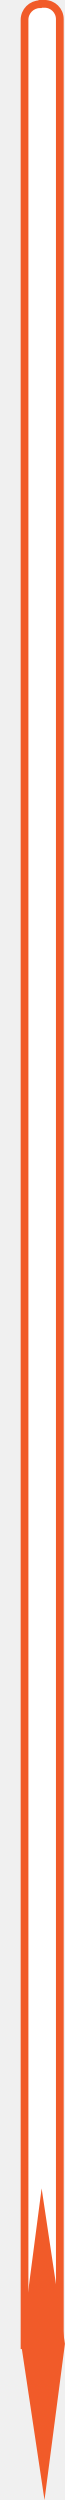
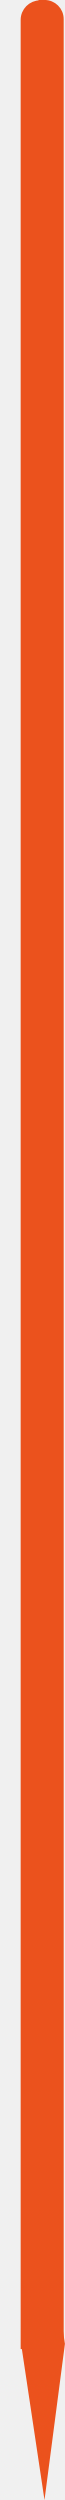
<svg xmlns="http://www.w3.org/2000/svg" viewBox="0 0 8.39 323.08">
  <defs>
-     <style>.cls-1{fill:#fff;stroke:#f15b29;stroke-miterlimit:10;}.cls-2{fill:#f15b29;}</style>
+     <style>.cls-1{fill:#eb521d;stroke:#eb521d;stroke-miterlimit:10;}.cls-2{fill:#eb521d;}</style>
  </defs>
  <g id="Layer_2" data-name="Layer 2">
    <g id="piercing">
      <path class="cls-1" d="M3.91.5h.52a2,2,0,0,1,2,2V303.05a0,0,0,0,1,0,0H1.87a0,0,0,0,1,0,0V2.54a2,2,0,0,1,2-2Z" transform="matrix(1, -0.01, 0, 1, 1.3, 0.04)" />
      <polygon class="cls-2" points="5.39 283.96 2.91 302.95 5.74 321.89 8.22 302.9 5.39 283.96" />
      <path class="cls-2" d="M8.39,302.9,5.75,323.08,2.74,303l2.64-20.19ZM5.73,320.7l2.32-17.8L5.4,285.15l-2.32,17.8Z" />
    </g>
  </g>
</svg>
